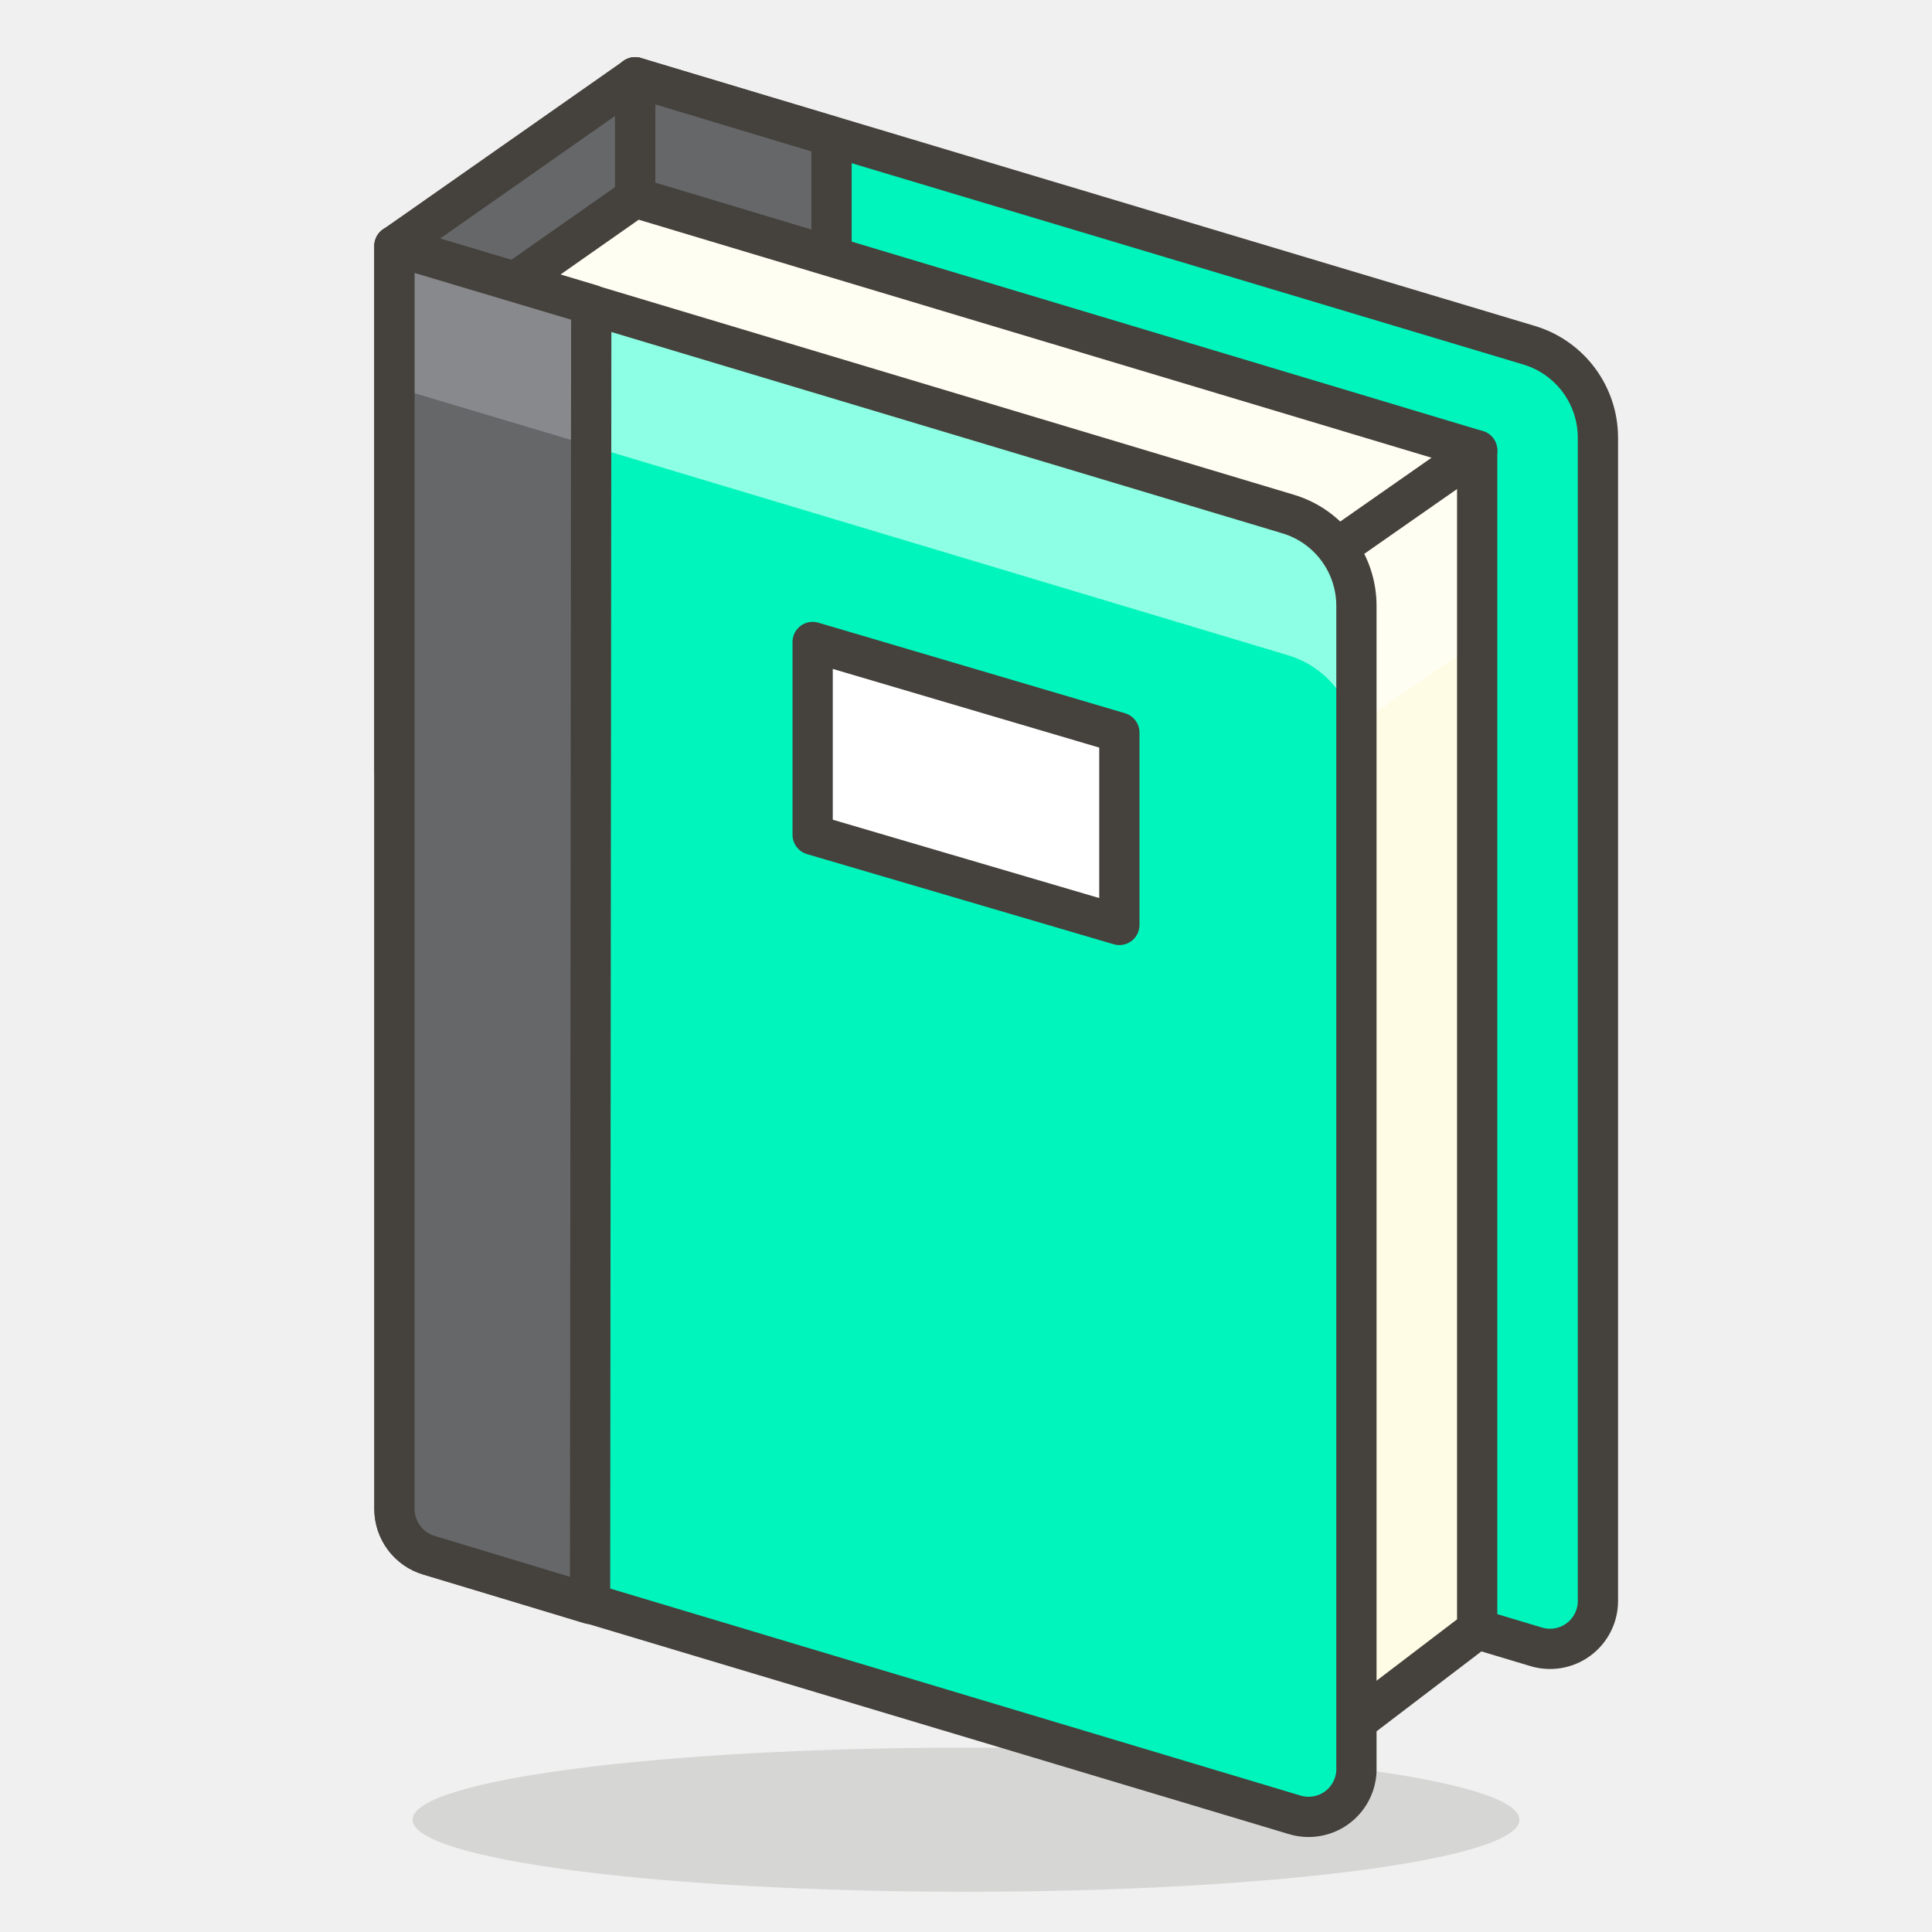
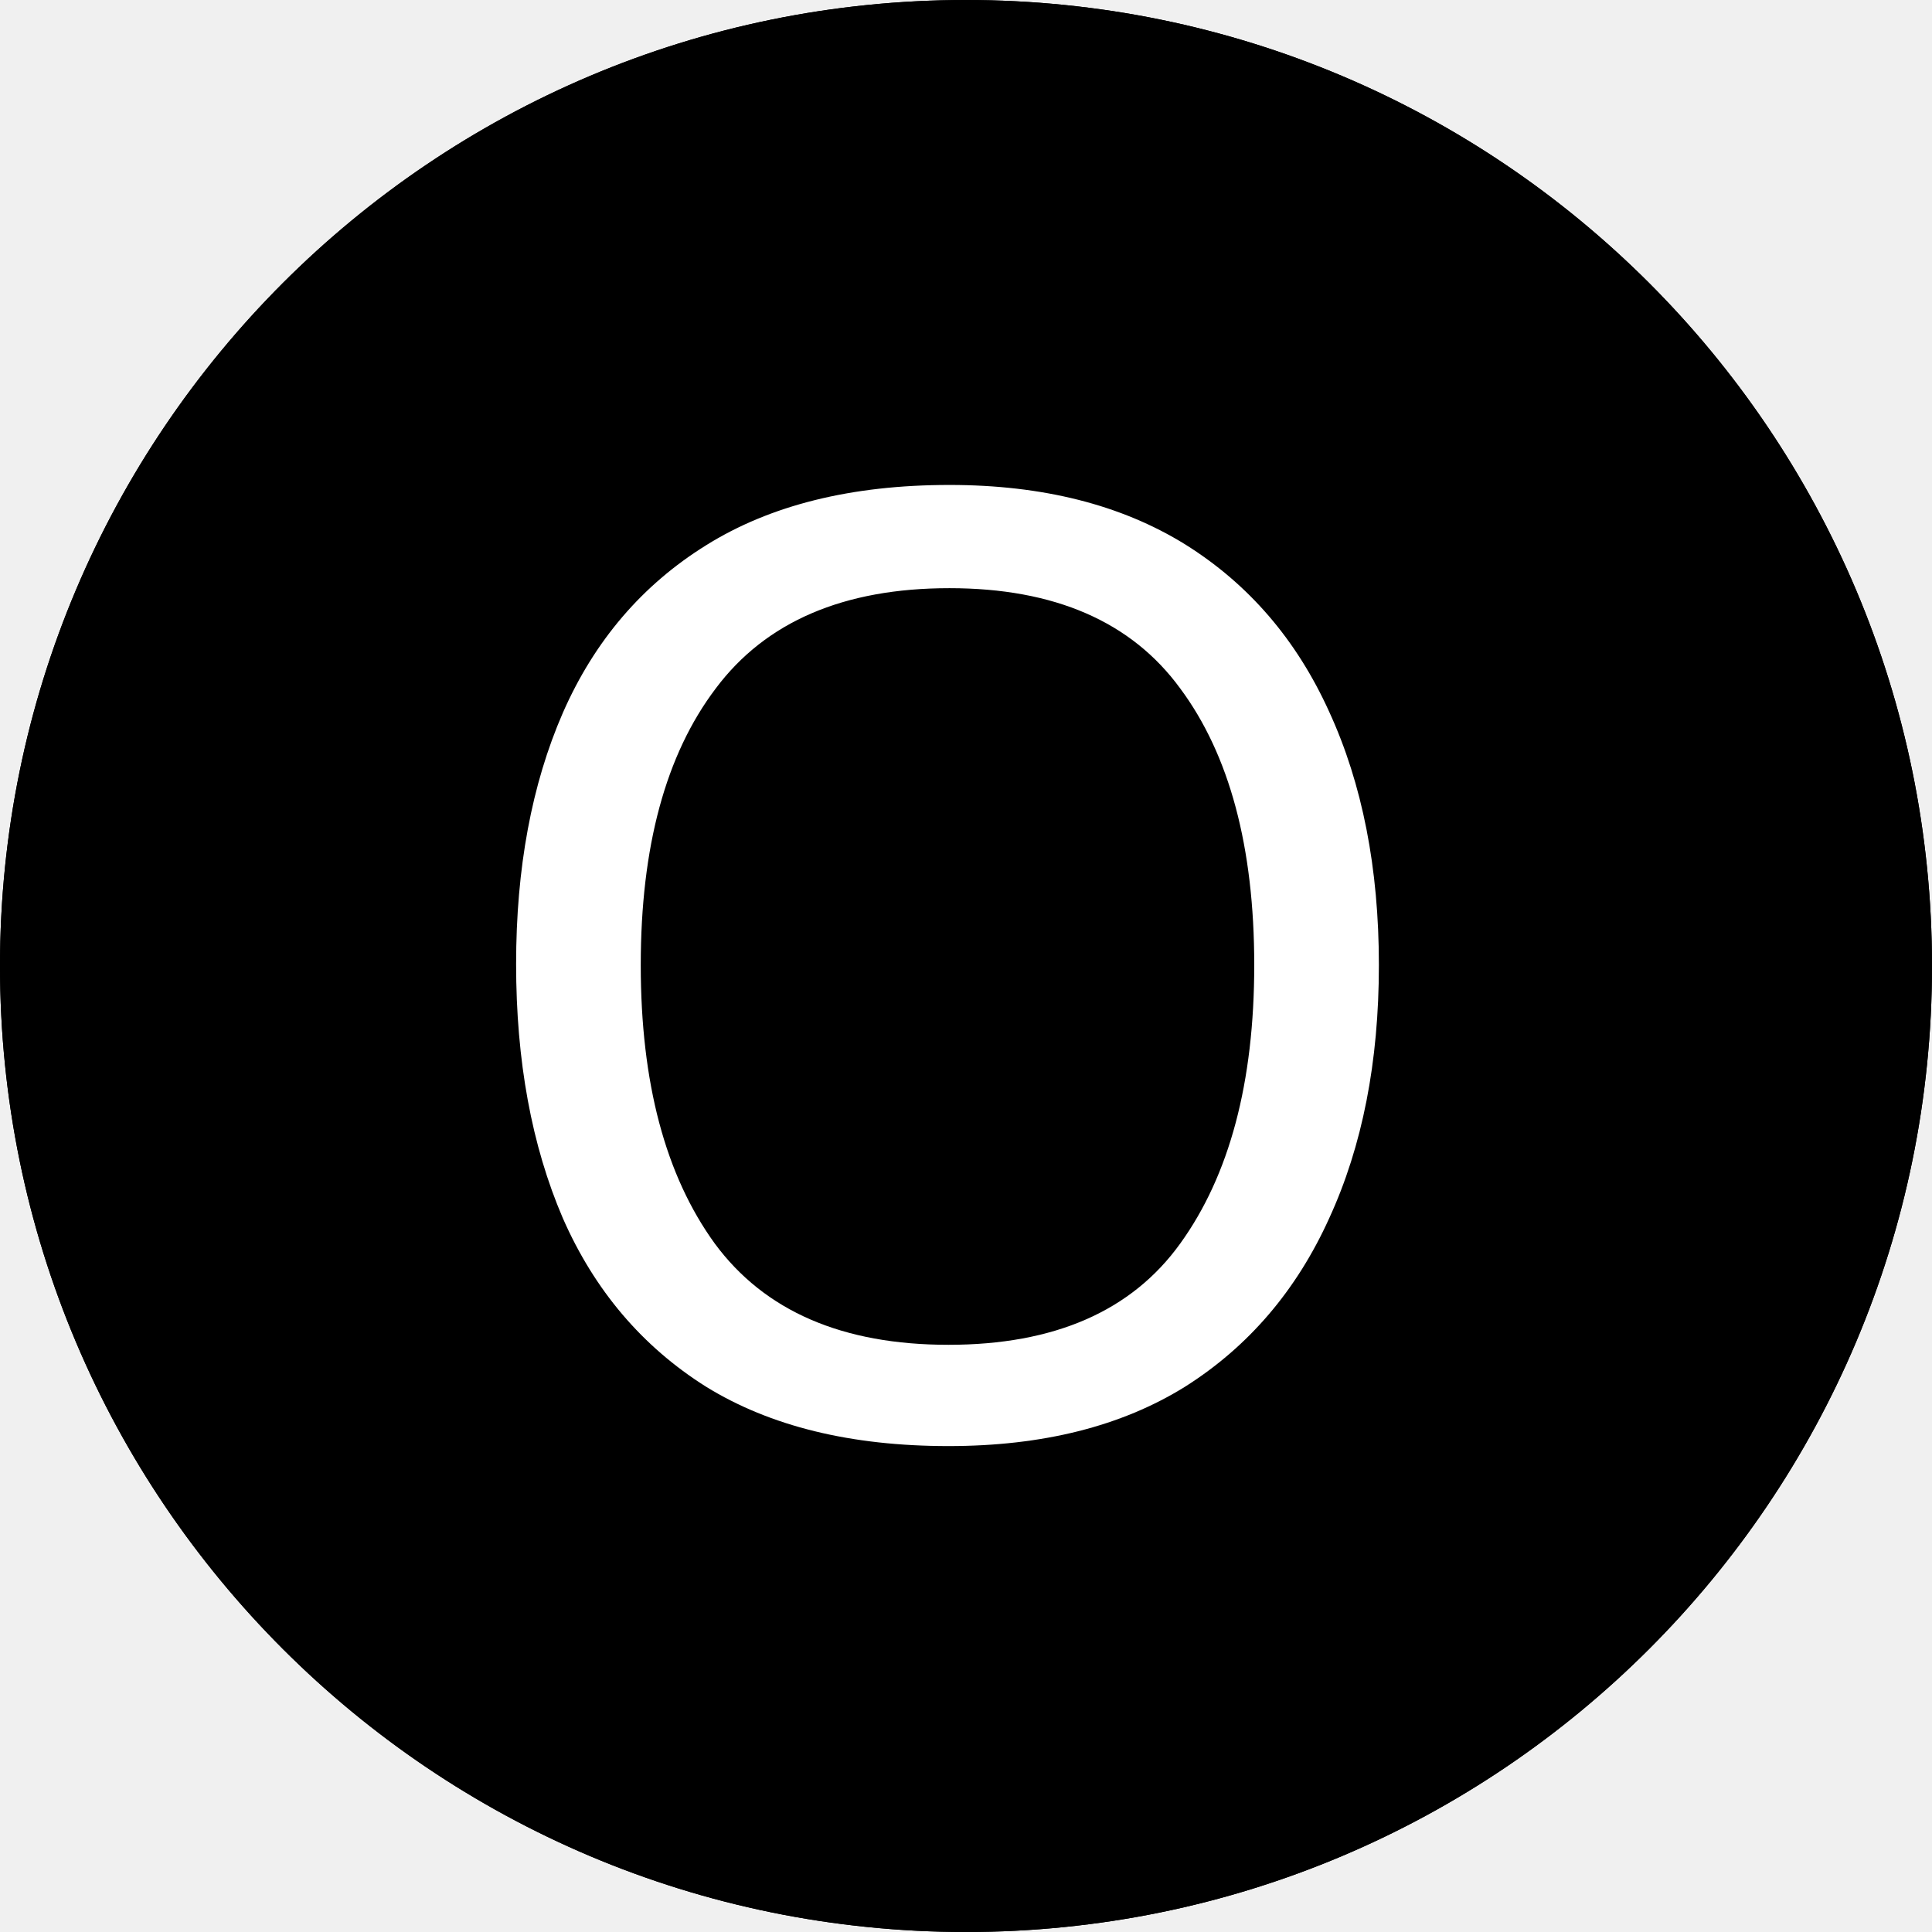
- <svg xmlns="http://www.w3.org/2000/svg" version="1.1" viewBox="0 0 140 140" width="140" height="140">
-   <g transform="matrix(2.916667,0,0,2.916667,0,0)">
-     <path d="M38.15,40.91,15.78,34.2V1.92L38,8.58a2.4,2.4,0,0,1,1.7,2.29v28.9A1.19,1.19,0,0,1,38.15,40.91Z" fill="#00f5bc" />
-     <path d="M38.15,40.91,15.78,34.2V1.92L38,8.58a2.4,2.4,0,0,1,1.7,2.29v28.9A1.19,1.19,0,0,1,38.15,40.91Z" fill="none" stroke="#45413c" stroke-linecap="round" stroke-linejoin="round" />
-     <path d="M20.66 3.39L15.78 1.92 15.78 34.2 20.66 35.66 20.66 3.39z" fill="#656769" stroke="#45413c" stroke-linecap="round" stroke-linejoin="round" />
-     <path d="M15.78 1.92L9.8 6.11 9.8 19.11 15.78 13.8 15.78 1.92z" fill="#656769" stroke="#45413c" stroke-linecap="round" stroke-linejoin="round" />
-     <path d="M10.250 45.210 A13.75 1.79 0 1 0 37.750 45.210 A13.75 1.79 0 1 0 10.250 45.210 Z" fill="#45413c" opacity=".15" />
-     <path d="M32.16 43.94L36.7 40.48 36.7 11.19 32.16 14.32 32.16 43.94z" fill="#fffce5" />
-     <path d="M32.16 14.32L32.16 19.09 36.7 15.95 36.7 11.19 32.16 14.32z" fill="#fffef2" />
-     <path d="M32.16 43.94L36.7 40.48 36.7 11.19 32.16 14.32 32.16 43.94z" fill="none" stroke="#45413c" stroke-linecap="round" stroke-linejoin="round" />
-     <path d="M15.78 4.91L11.3 8.05 32.22 14.32 36.7 11.19 15.78 4.91z" fill="#fffef2" stroke="#45413c" stroke-linecap="round" stroke-linejoin="round" />
-     <path d="M32.17,45.09,10.66,38.64a1.2,1.2,0,0,1-.86-1.15V6.11L32,12.77a2.38,2.38,0,0,1,1.7,2.29V44A1.19,1.19,0,0,1,32.17,45.09Z" fill="#00f5bc" />
-     <path d="M32,12.77,9.8,6.11V9.62L32,16.28a2.38,2.38,0,0,1,1.7,2.29V15.06A2.38,2.38,0,0,0,32,12.77Z" fill="#8cffe4" />
-     <path d="M32.17,45.09,10.66,38.64a1.2,1.2,0,0,1-.86-1.15V6.11L32,12.77a2.38,2.38,0,0,1,1.7,2.29V44A1.19,1.19,0,0,1,32.17,45.09Z" fill="none" stroke="#45413c" stroke-linecap="round" stroke-linejoin="round" />
-     <path d="M14.69,7.57,9.8,6.11V37.49a1.2,1.2,0,0,0,.86,1.15l4,1.21Z" fill="#656769" />
-     <path d="M9.8 6.11L9.8 9.62 14.69 11.08 14.69 7.57 9.8 6.11z" fill="#87898c" />
-     <path d="M14.69,7.57,9.8,6.11V37.49a1.2,1.2,0,0,0,.86,1.15l4,1.21Z" fill="none" stroke="#45413c" stroke-linecap="round" stroke-linejoin="round" />
-     <path d="M27.81 22.98L20.19 20.74 20.19 15.95 27.81 18.2 27.81 22.98z" fill="#ffffff" stroke="#45413c" stroke-linecap="round" stroke-linejoin="round" />
+ <svg xmlns="http://www.w3.org/2000/svg" width="31" height="31" viewBox="0 0 31 31">
+   <g id="グループ_1" data-name="グループ 1" transform="translate(-631 1997)">
+     <g id="楕円形_2" data-name="楕円形 2" transform="translate(631 -1997)" stroke="#000" stroke-width="1">
+       <circle cx="15.5" cy="15.5" r="15.5" stroke="none" />
+       <circle cx="15.5" cy="15.5" r="15" fill="none" />
+     </g>
+     <text id="O" transform="translate(638 -1974)" fill="#fff" font-size="21" font-family="HiraKakuProN-W3, Hiragino Kaku Gothic ProN">
+       <tspan x="0" y="0">O</tspan>
+     </text>
  </g>
</svg>
